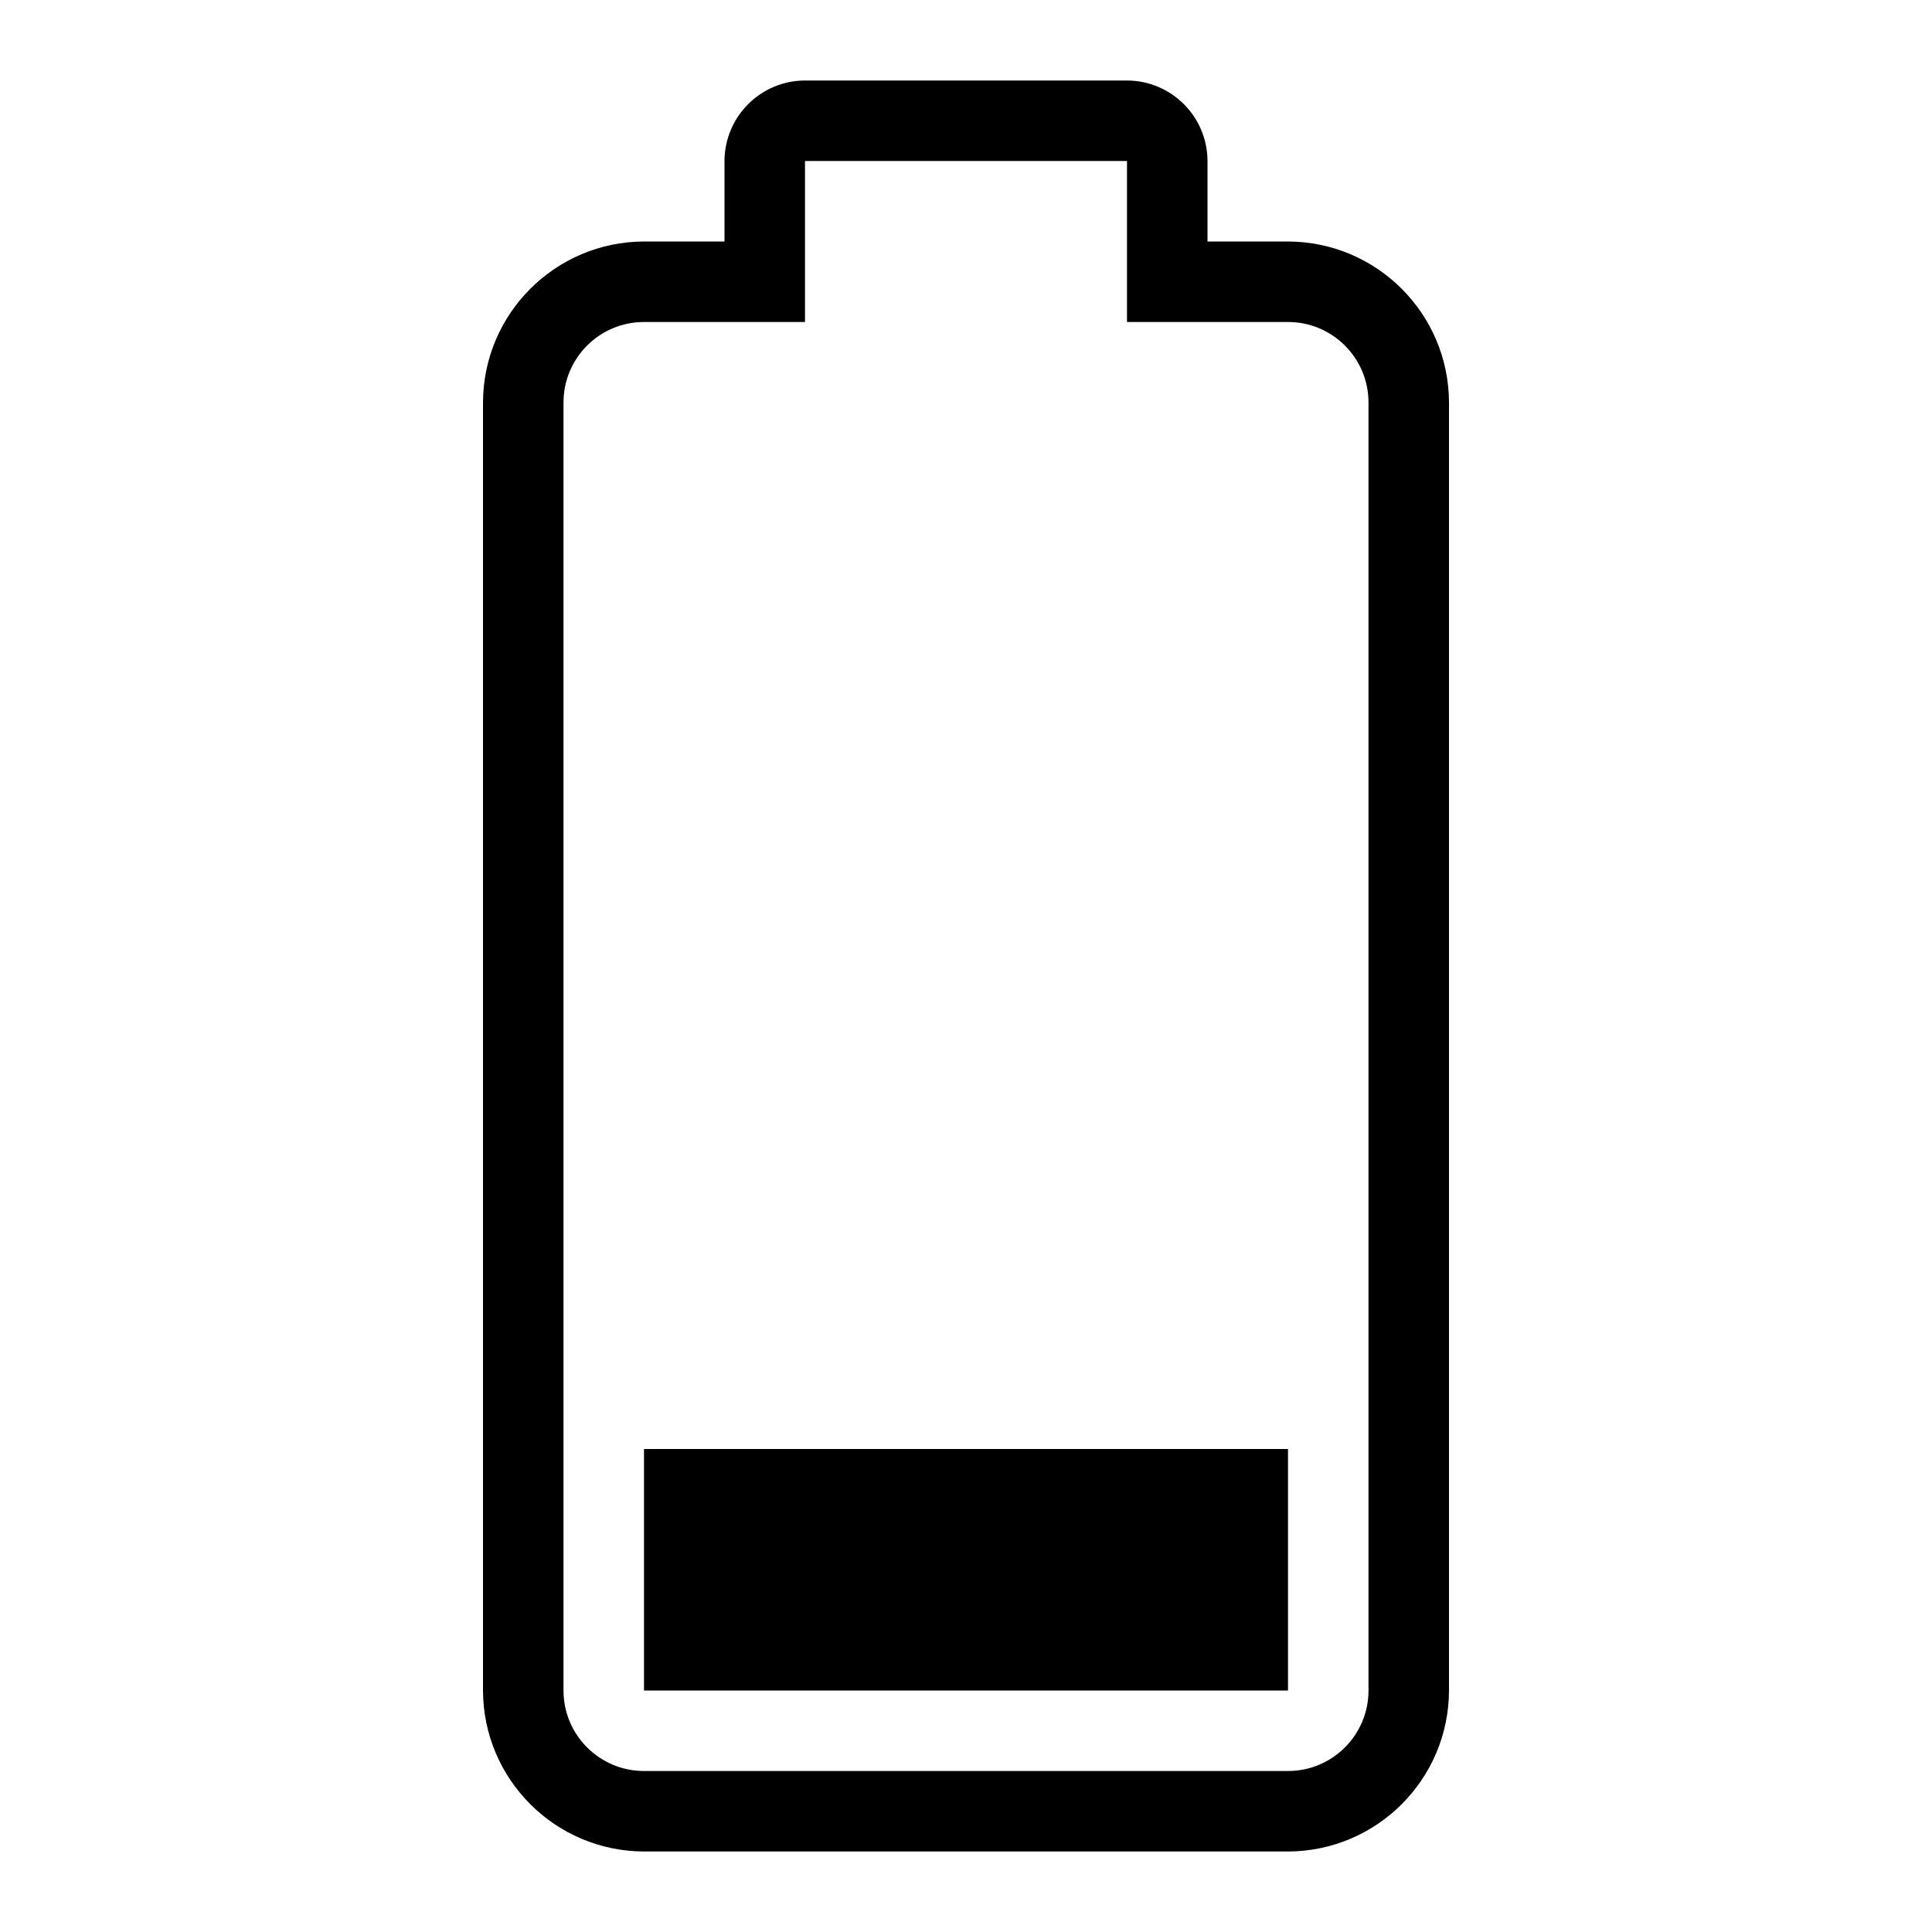
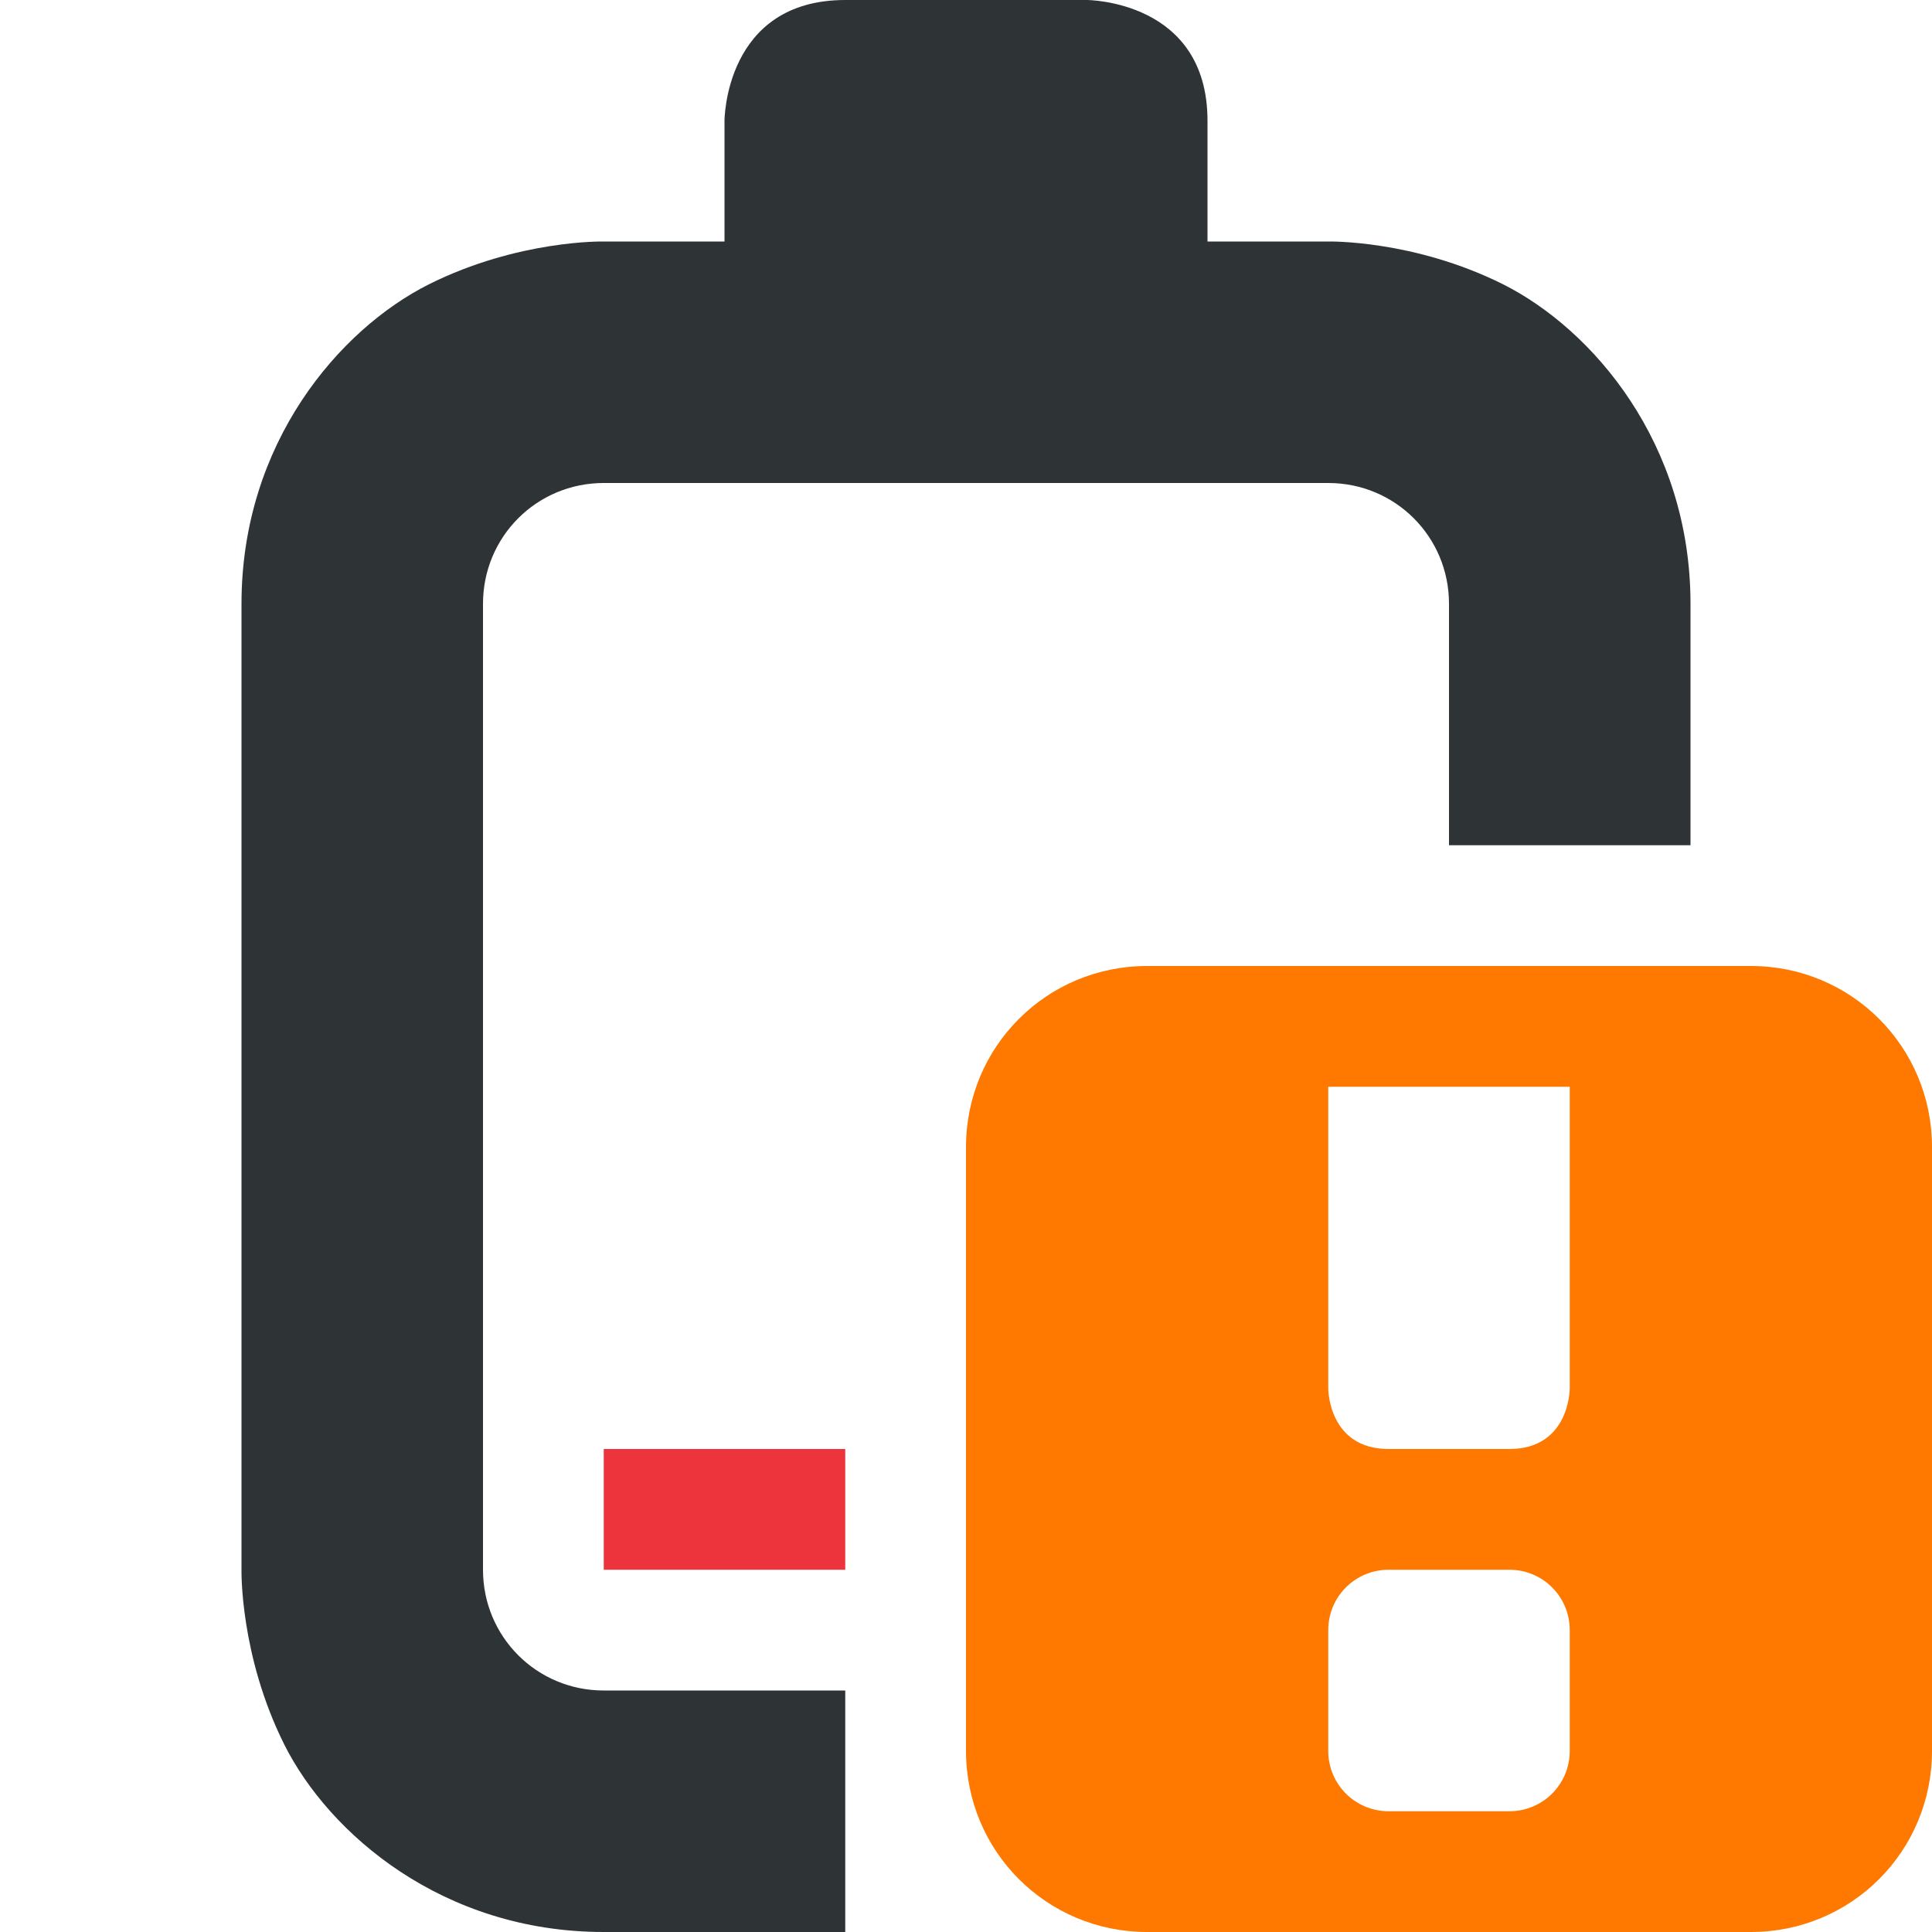
- <svg xmlns="http://www.w3.org/2000/svg" width="800px" height="800px" viewBox="0 0 24 24" fill="#000000">
-   <g id="SVGRepo_bgCarrier" stroke-width="0" />
-   <g id="SVGRepo_tracerCarrier" stroke-linecap="round" stroke-linejoin="round" />
-   <g id="SVGRepo_iconCarrier">
-     <path d="M6 5v16a2.006 2.006 0 0 0 2 2h8a2.006 2.006 0 0 0 2-2V5a2.006 2.006 0 0 0-2-2h-1V2a1.003 1.003 0 0 0-1-1h-4a1.003 1.003 0 0 0-1 1v1H8a2.006 2.006 0 0 0-2 2zm1 0a1 1 0 0 1 1-1h2V2h4v2h2a1 1 0 0 1 1 1v16a1 1 0 0 1-1 1H8a1 1 0 0 1-1-1zm9 16H8v-3h8z" fill="#000000" />
-   </g>
+ <svg xmlns="http://www.w3.org/2000/svg" width="800px" height="800px" viewBox="0 0 16 16">
+   <path d="m 7 0 c -1 0 -1 1 -1 1 v 1 h -1 s -0.707 -0.016 -1.449 0.355 c -0.738 0.371 -1.551 1.312 -1.551 2.645 v 8 s -0.016 0.707 0.355 1.449 c 0.371 0.738 1.312 1.551 2.645 1.551 h 2 v -2 h -2 c -0.555 0 -1 -0.445 -1 -1 v -8 c 0 -0.555 0.445 -1 1 -1 h 6 c 0.555 0 1 0.445 1 1 v 2 h 2 v -2 c 0 -1.332 -0.812 -2.273 -1.551 -2.645 c -0.742 -0.371 -1.449 -0.355 -1.449 -0.355 h -1 v -1 c 0 -1 -1 -1 -1 -1 z m 0 0" fill="#2e3436" />
+   <path class="error" d="m 5 12 v 1 h 2 v -1 z m 0 0" fill="#ed333b" />
+   <path class="warning" d="m 9.5 8 c -0.832 0 -1.5 0.668 -1.5 1.5 v 5 c 0 0.832 0.668 1.5 1.5 1.5 h 5 c 0.832 0 1.5 -0.668 1.5 -1.5 v -5 c 0 -0.832 -0.668 -1.5 -1.5 -1.5 z m 1.5 1 h 2 v 2.5 s 0 0.5 -0.5 0.5 h -1 c -0.5 0 -0.5 -0.5 -0.5 -0.5 z m 0.5 4 h 1 c 0.277 0 0.5 0.223 0.5 0.5 v 1 c 0 0.277 -0.223 0.5 -0.5 0.5 h -1 c -0.277 0 -0.5 -0.223 -0.5 -0.5 v -1 c 0 -0.277 0.223 -0.5 0.5 -0.5 z m 0 0" fill="#ff7800" />
</svg>
